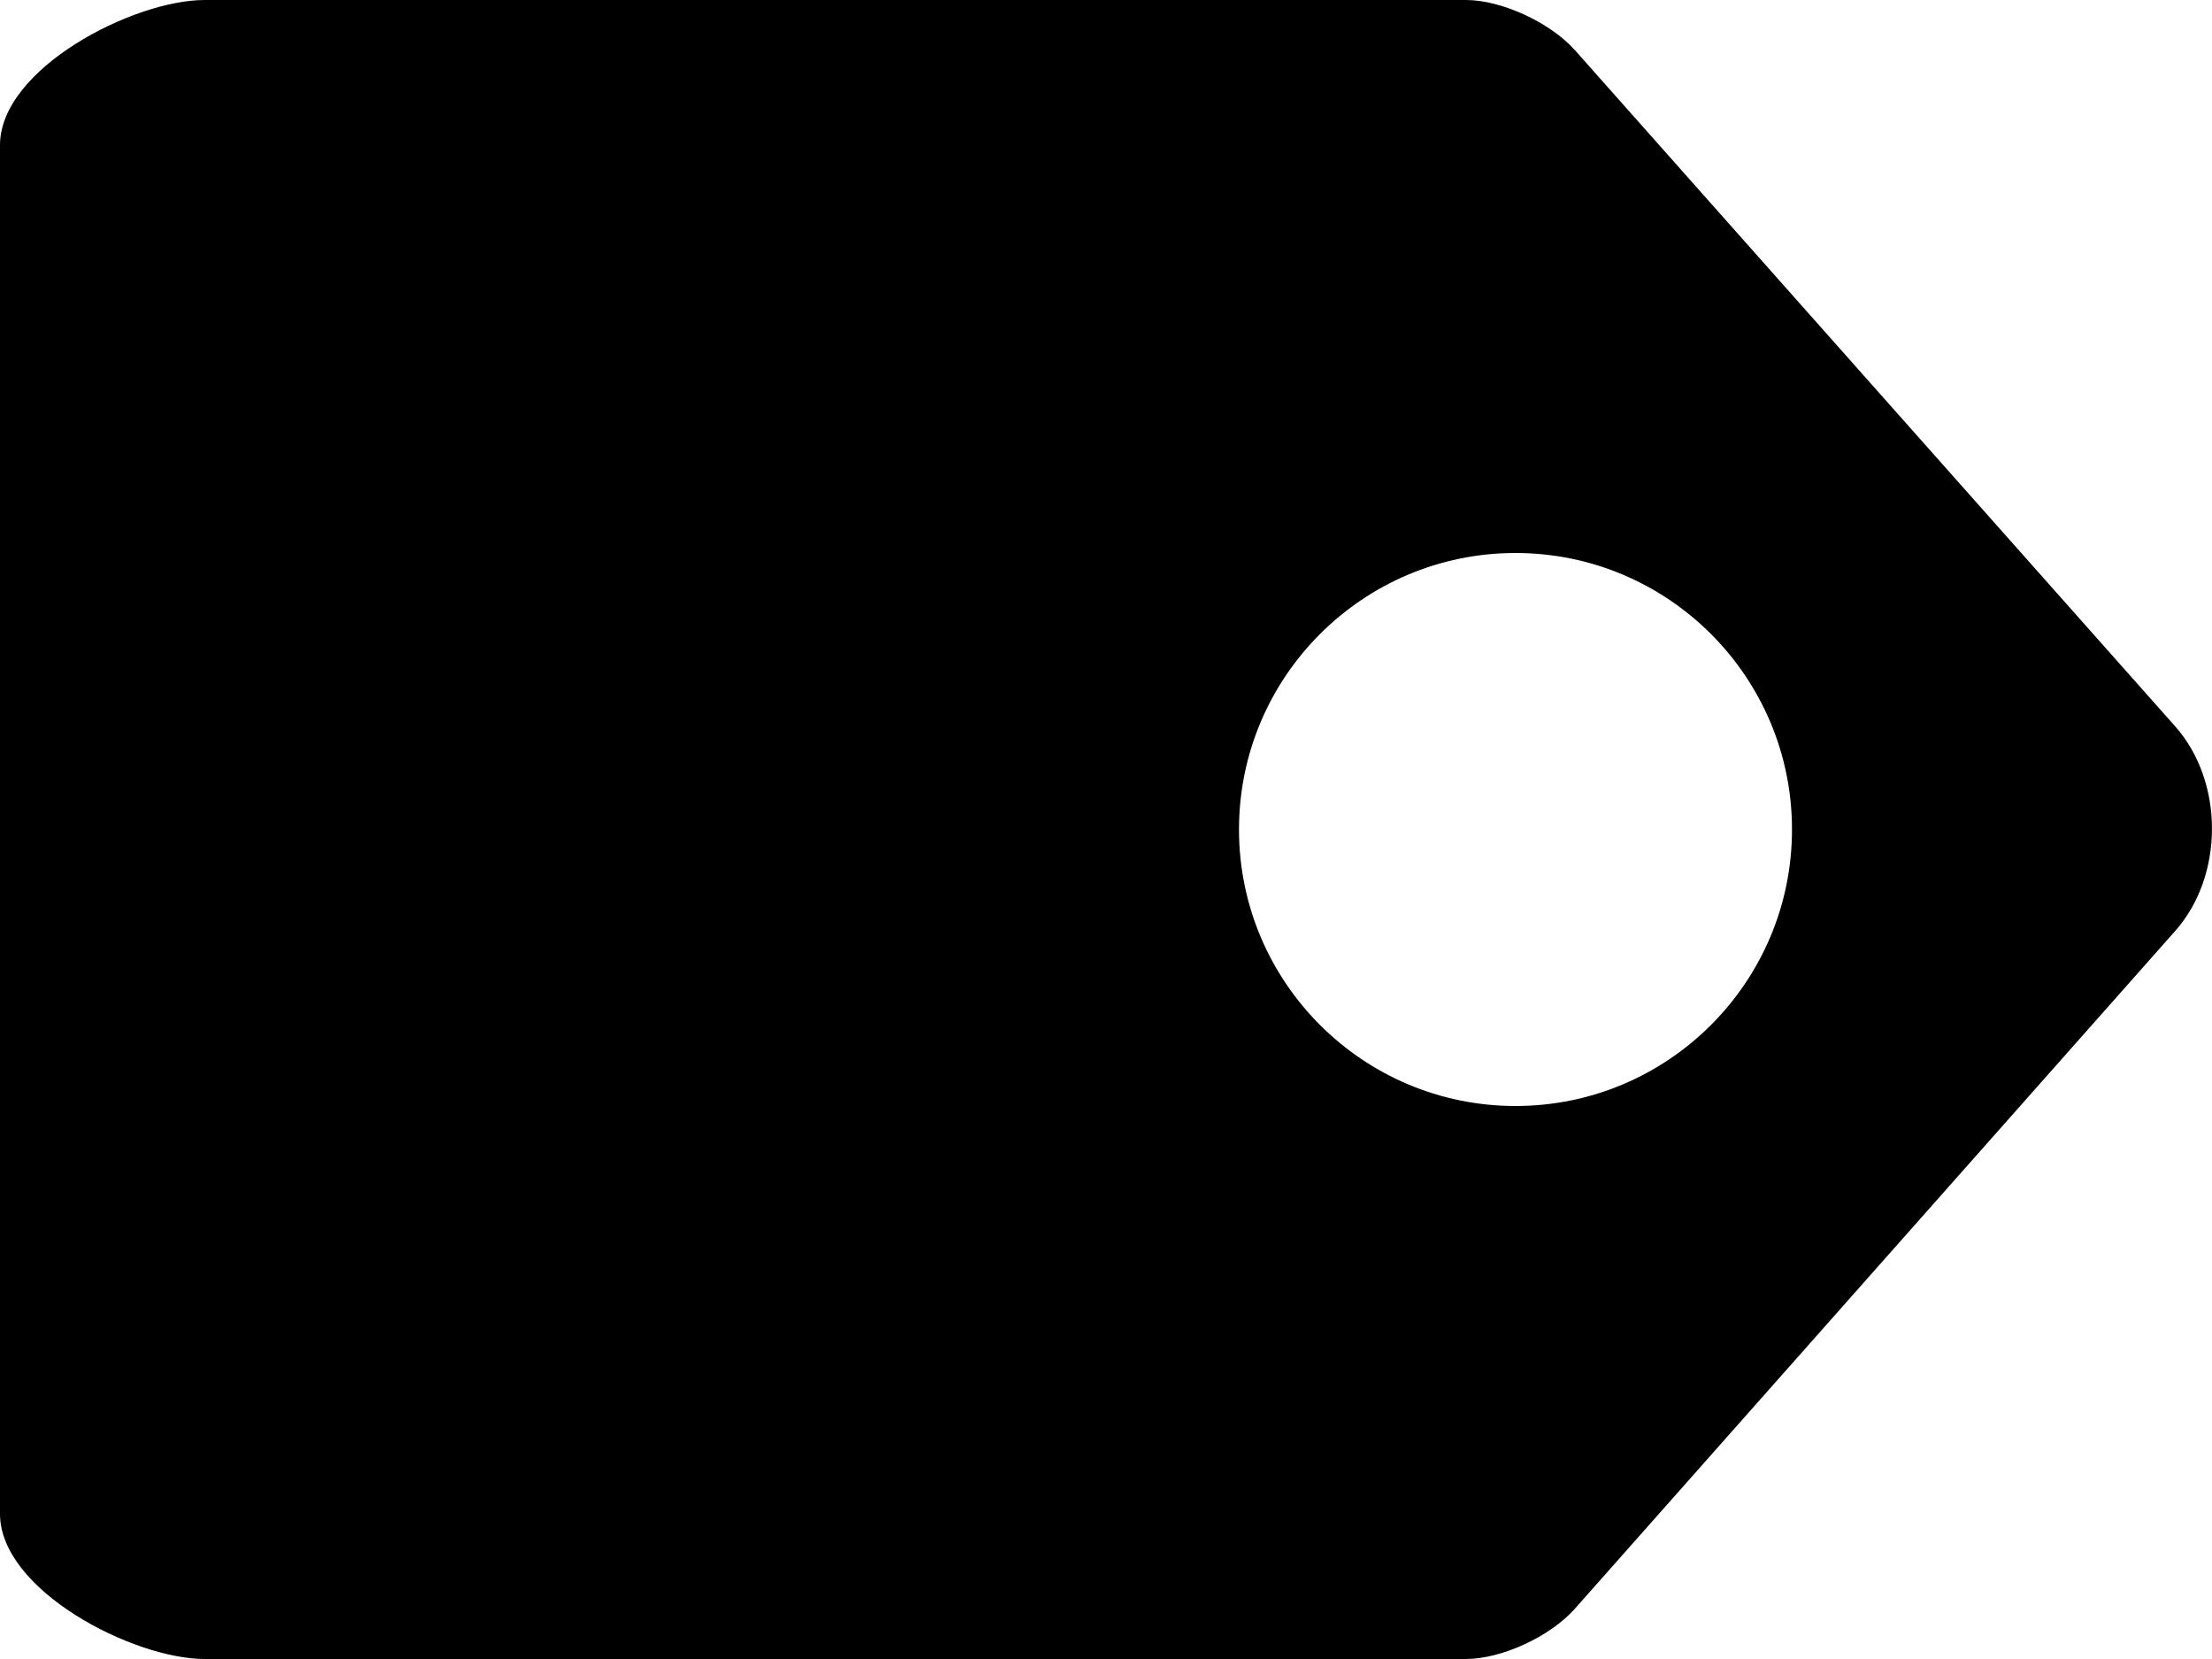
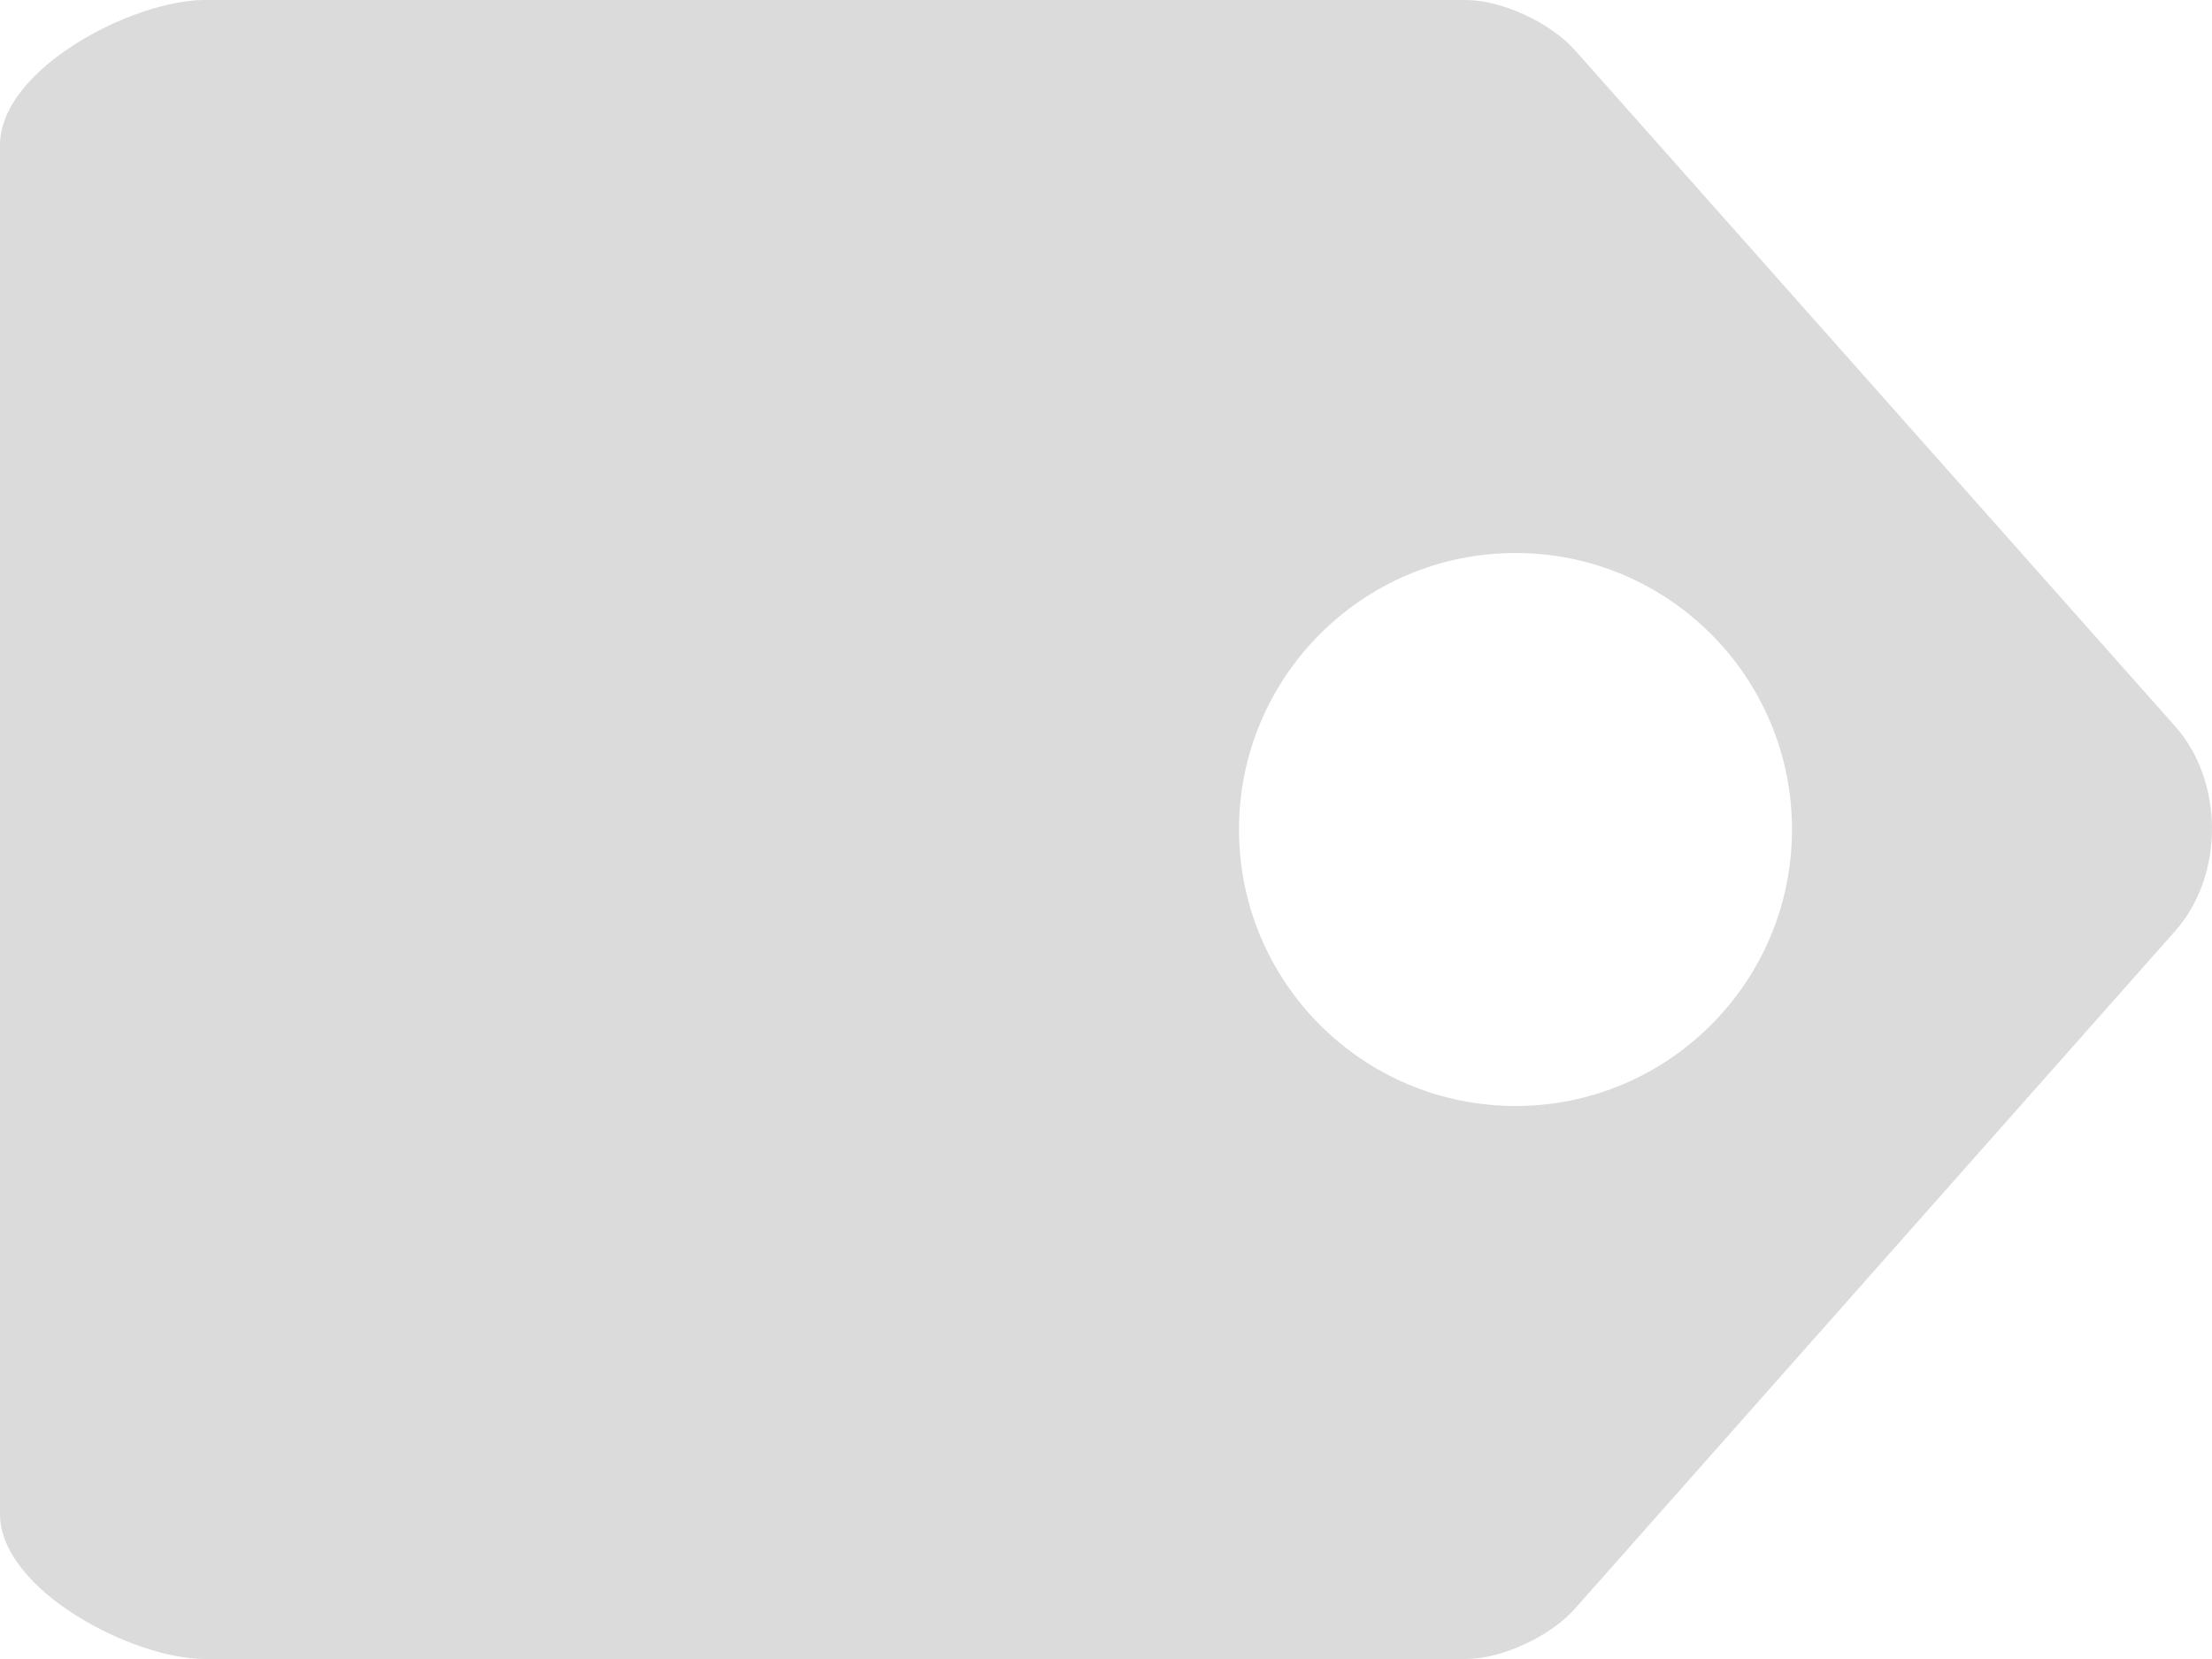
<svg xmlns="http://www.w3.org/2000/svg" version="1.1" id="Layer_1" x="0px" y="0px" width="16px" height="12px" viewBox="0 0 16 12" enable-background="new 0 0 16 12" xml:space="preserve">
-   <path id="Tag_2" fill-rule="evenodd" clip-rule="evenodd" d="M15.732,5.252l-4.341-4.89C11.212,0.162,10.861,0,10.603,0H1.48  C0.963,0,0,0.497,0,1.05v9.9C0,11.503,0.963,12,1.48,12h9.123c0.258,0,0.609-0.162,0.787-0.362l4.342-4.902  C16.089,6.336,16.089,5.652,15.732,5.252z M8.962,6c0-1.104,0.896-2,2-2s2,0.896,2,2s-0.896,2-2,2S8.962,7.104,8.962,6z" />
+   <path id="Tag_2" fill="#dbdbdb" fill-rule="evenodd" clip-rule="evenodd" d="M15.732,5.252l-4.341-4.89C11.212,0.162,10.861,0,10.603,0H1.48  C0.963,0,0,0.497,0,1.05v9.9C0,11.503,0.963,12,1.48,12h9.123c0.258,0,0.609-0.162,0.787-0.362l4.342-4.902  C16.089,6.336,16.089,5.652,15.732,5.252z M8.962,6c0-1.104,0.896-2,2-2s2,0.896,2,2s-0.896,2-2,2S8.962,7.104,8.962,6z" />
</svg>
